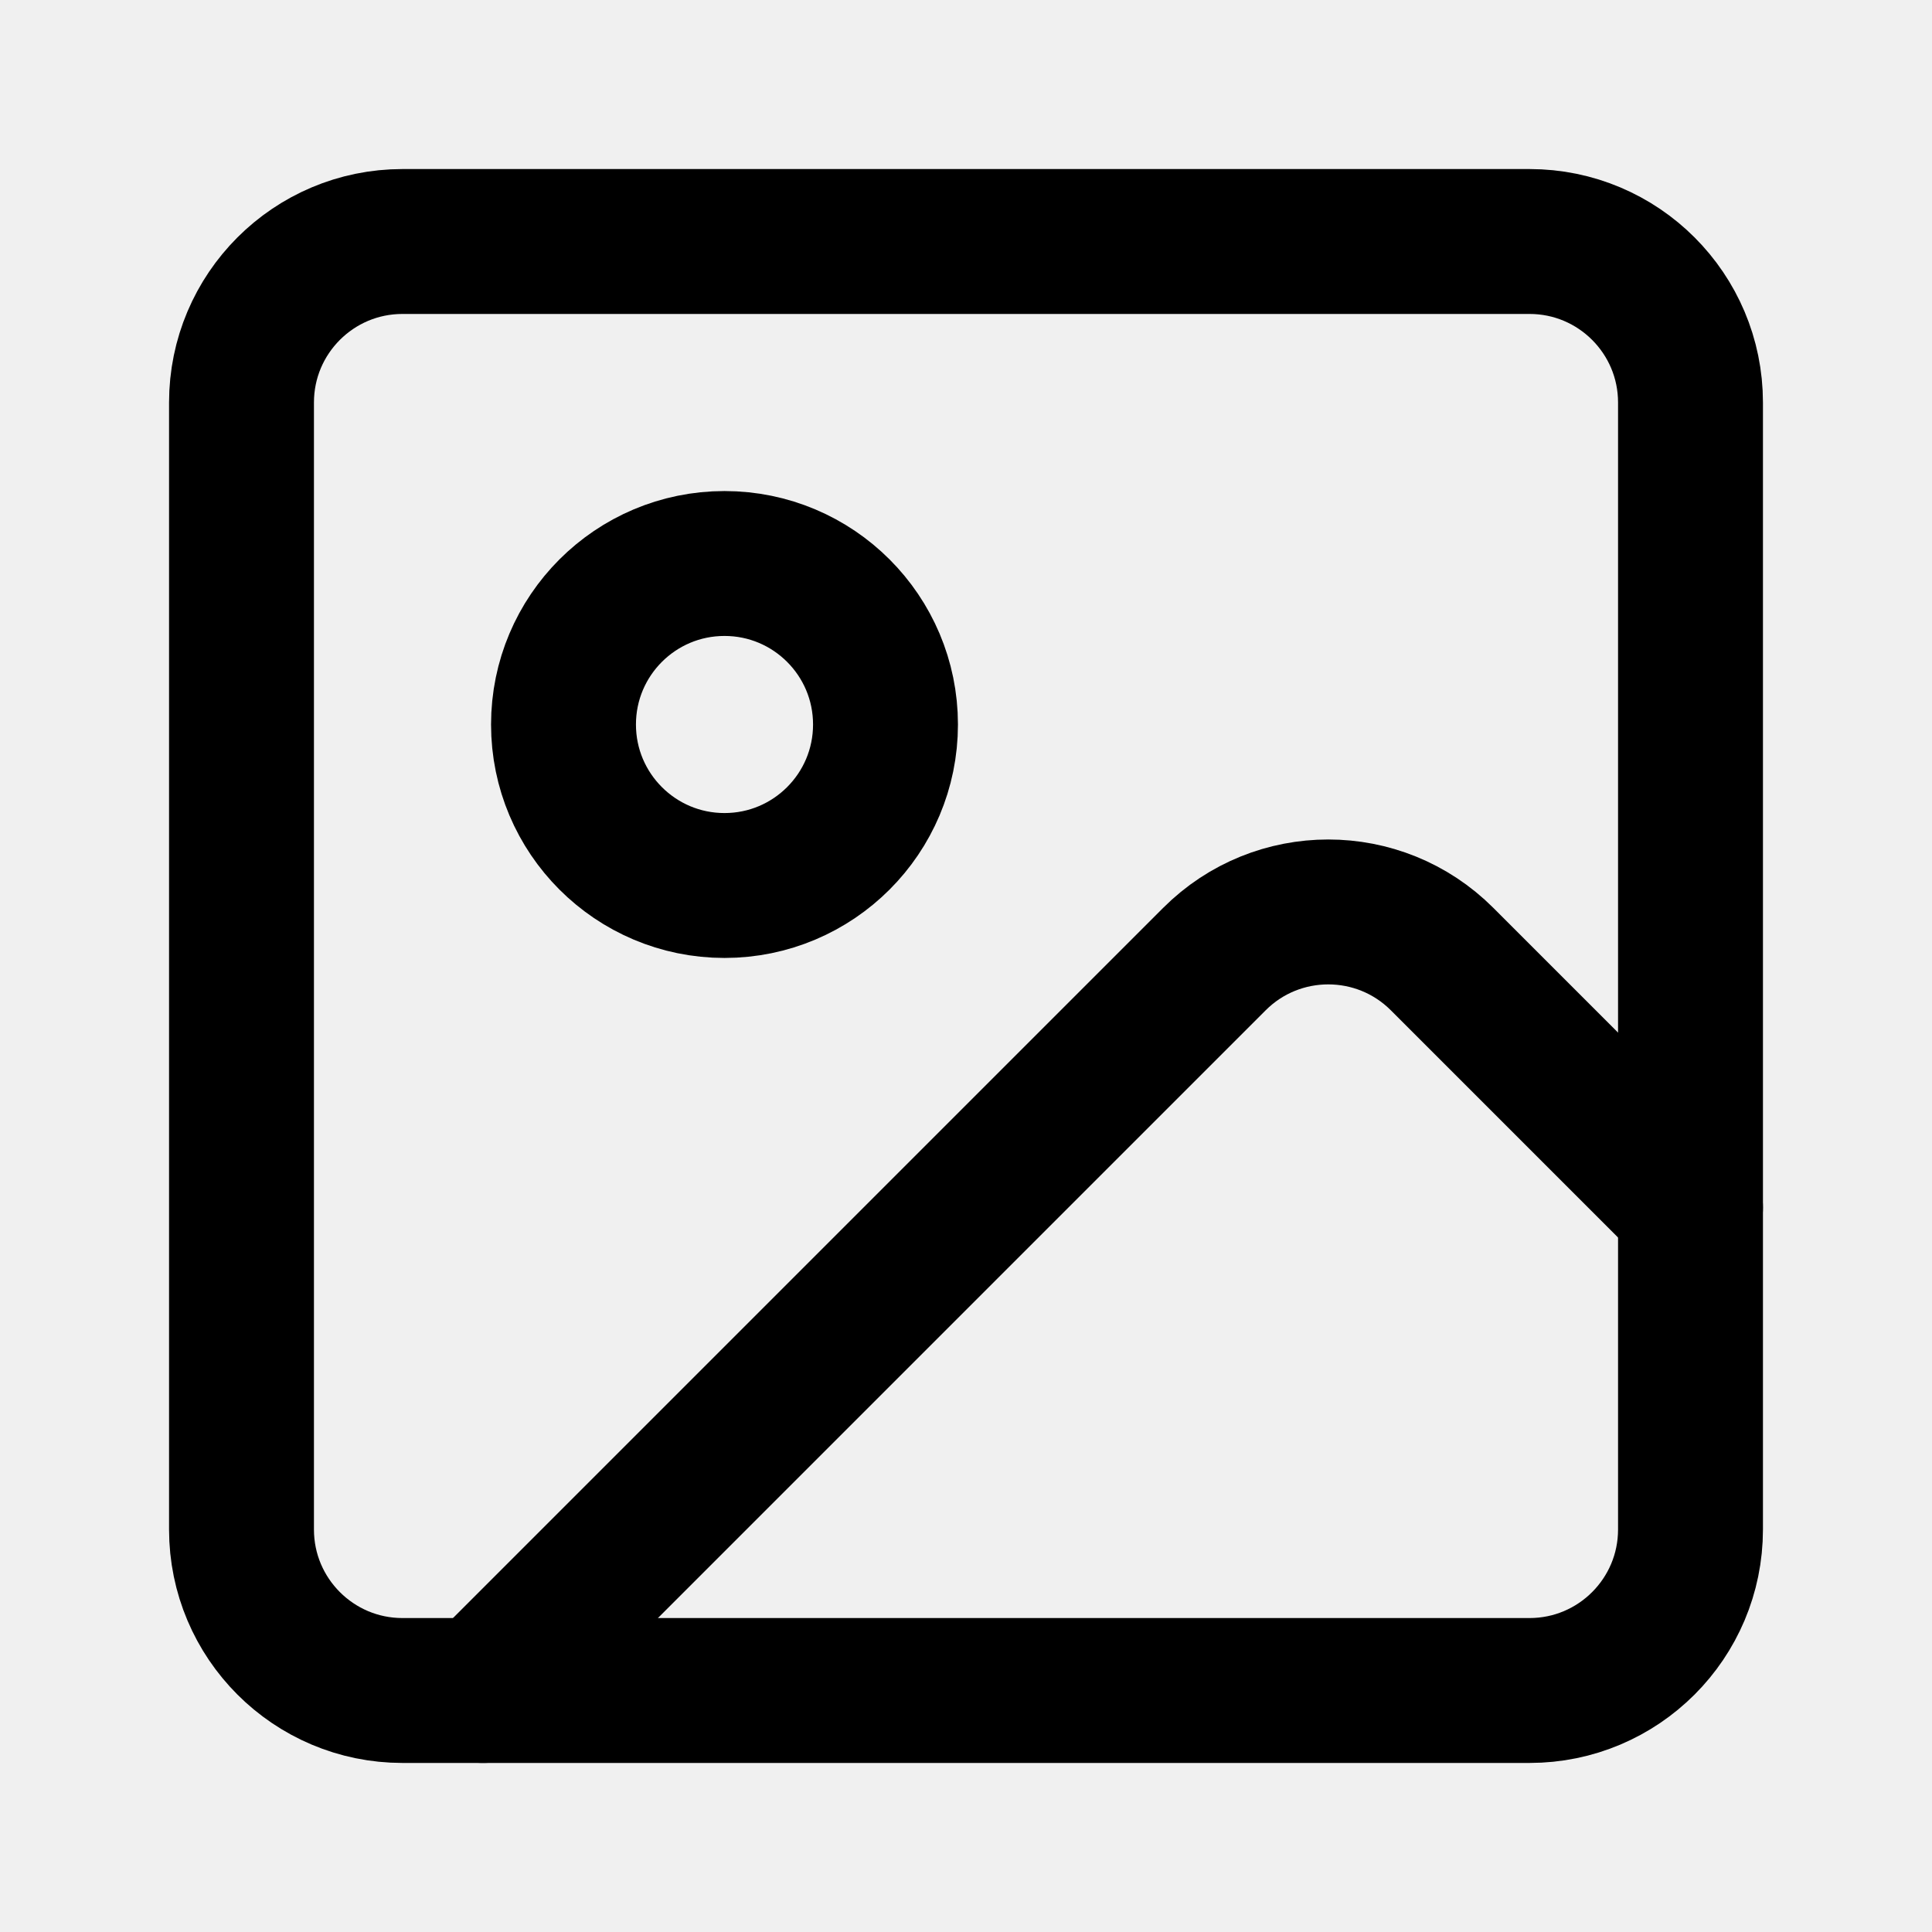
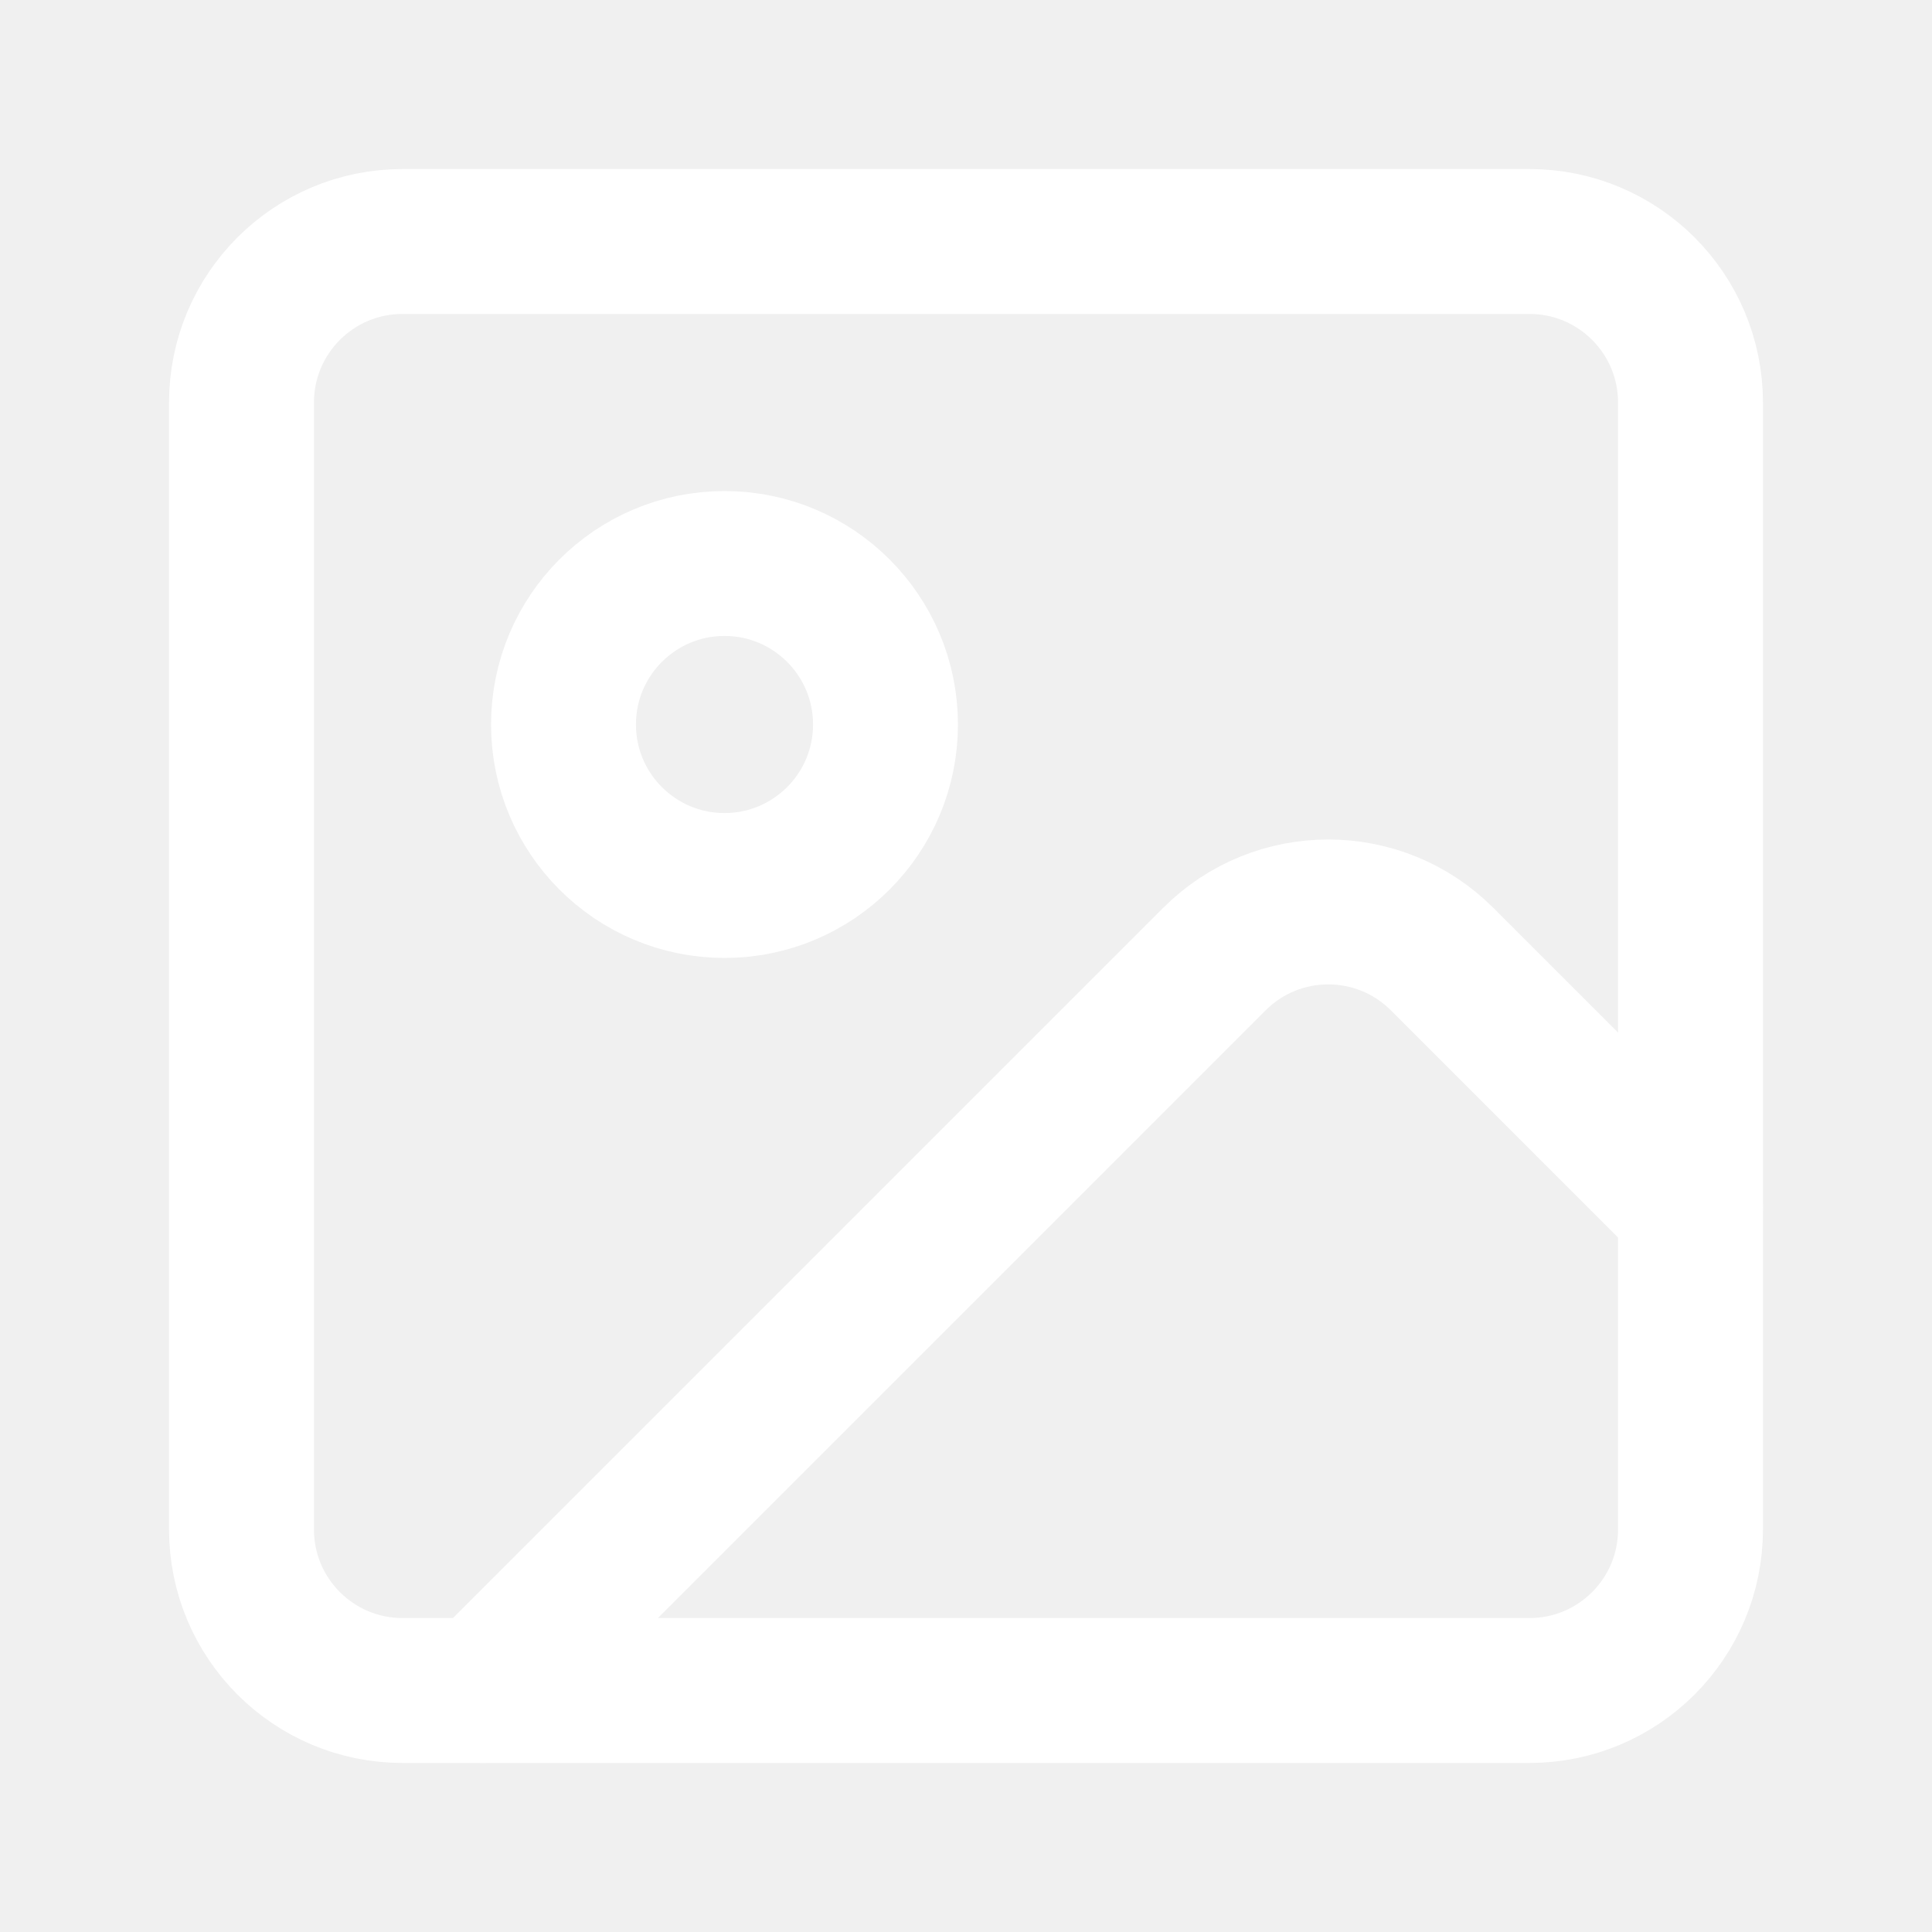
- <svg xmlns="http://www.w3.org/2000/svg" viewBox="0 0 24 24" fill="none" stroke="currentColor" stroke-width="1.8" stroke-linecap="round" stroke-linejoin="round">
+ <svg xmlns="http://www.w3.org/2000/svg" viewBox="0 0 24 24" fill="none" stroke="#ffffff" stroke-width="1.8" stroke-linecap="round" stroke-linejoin="round">
  <rect width="18" height="18" x="3" y="3" rx="2" ry="2" />
  <circle cx="9" cy="9" r="2" />
  <path d="m21 15-3.086-3.086a2 2 0 0 0-2.828 0L6 21" />
</svg>
